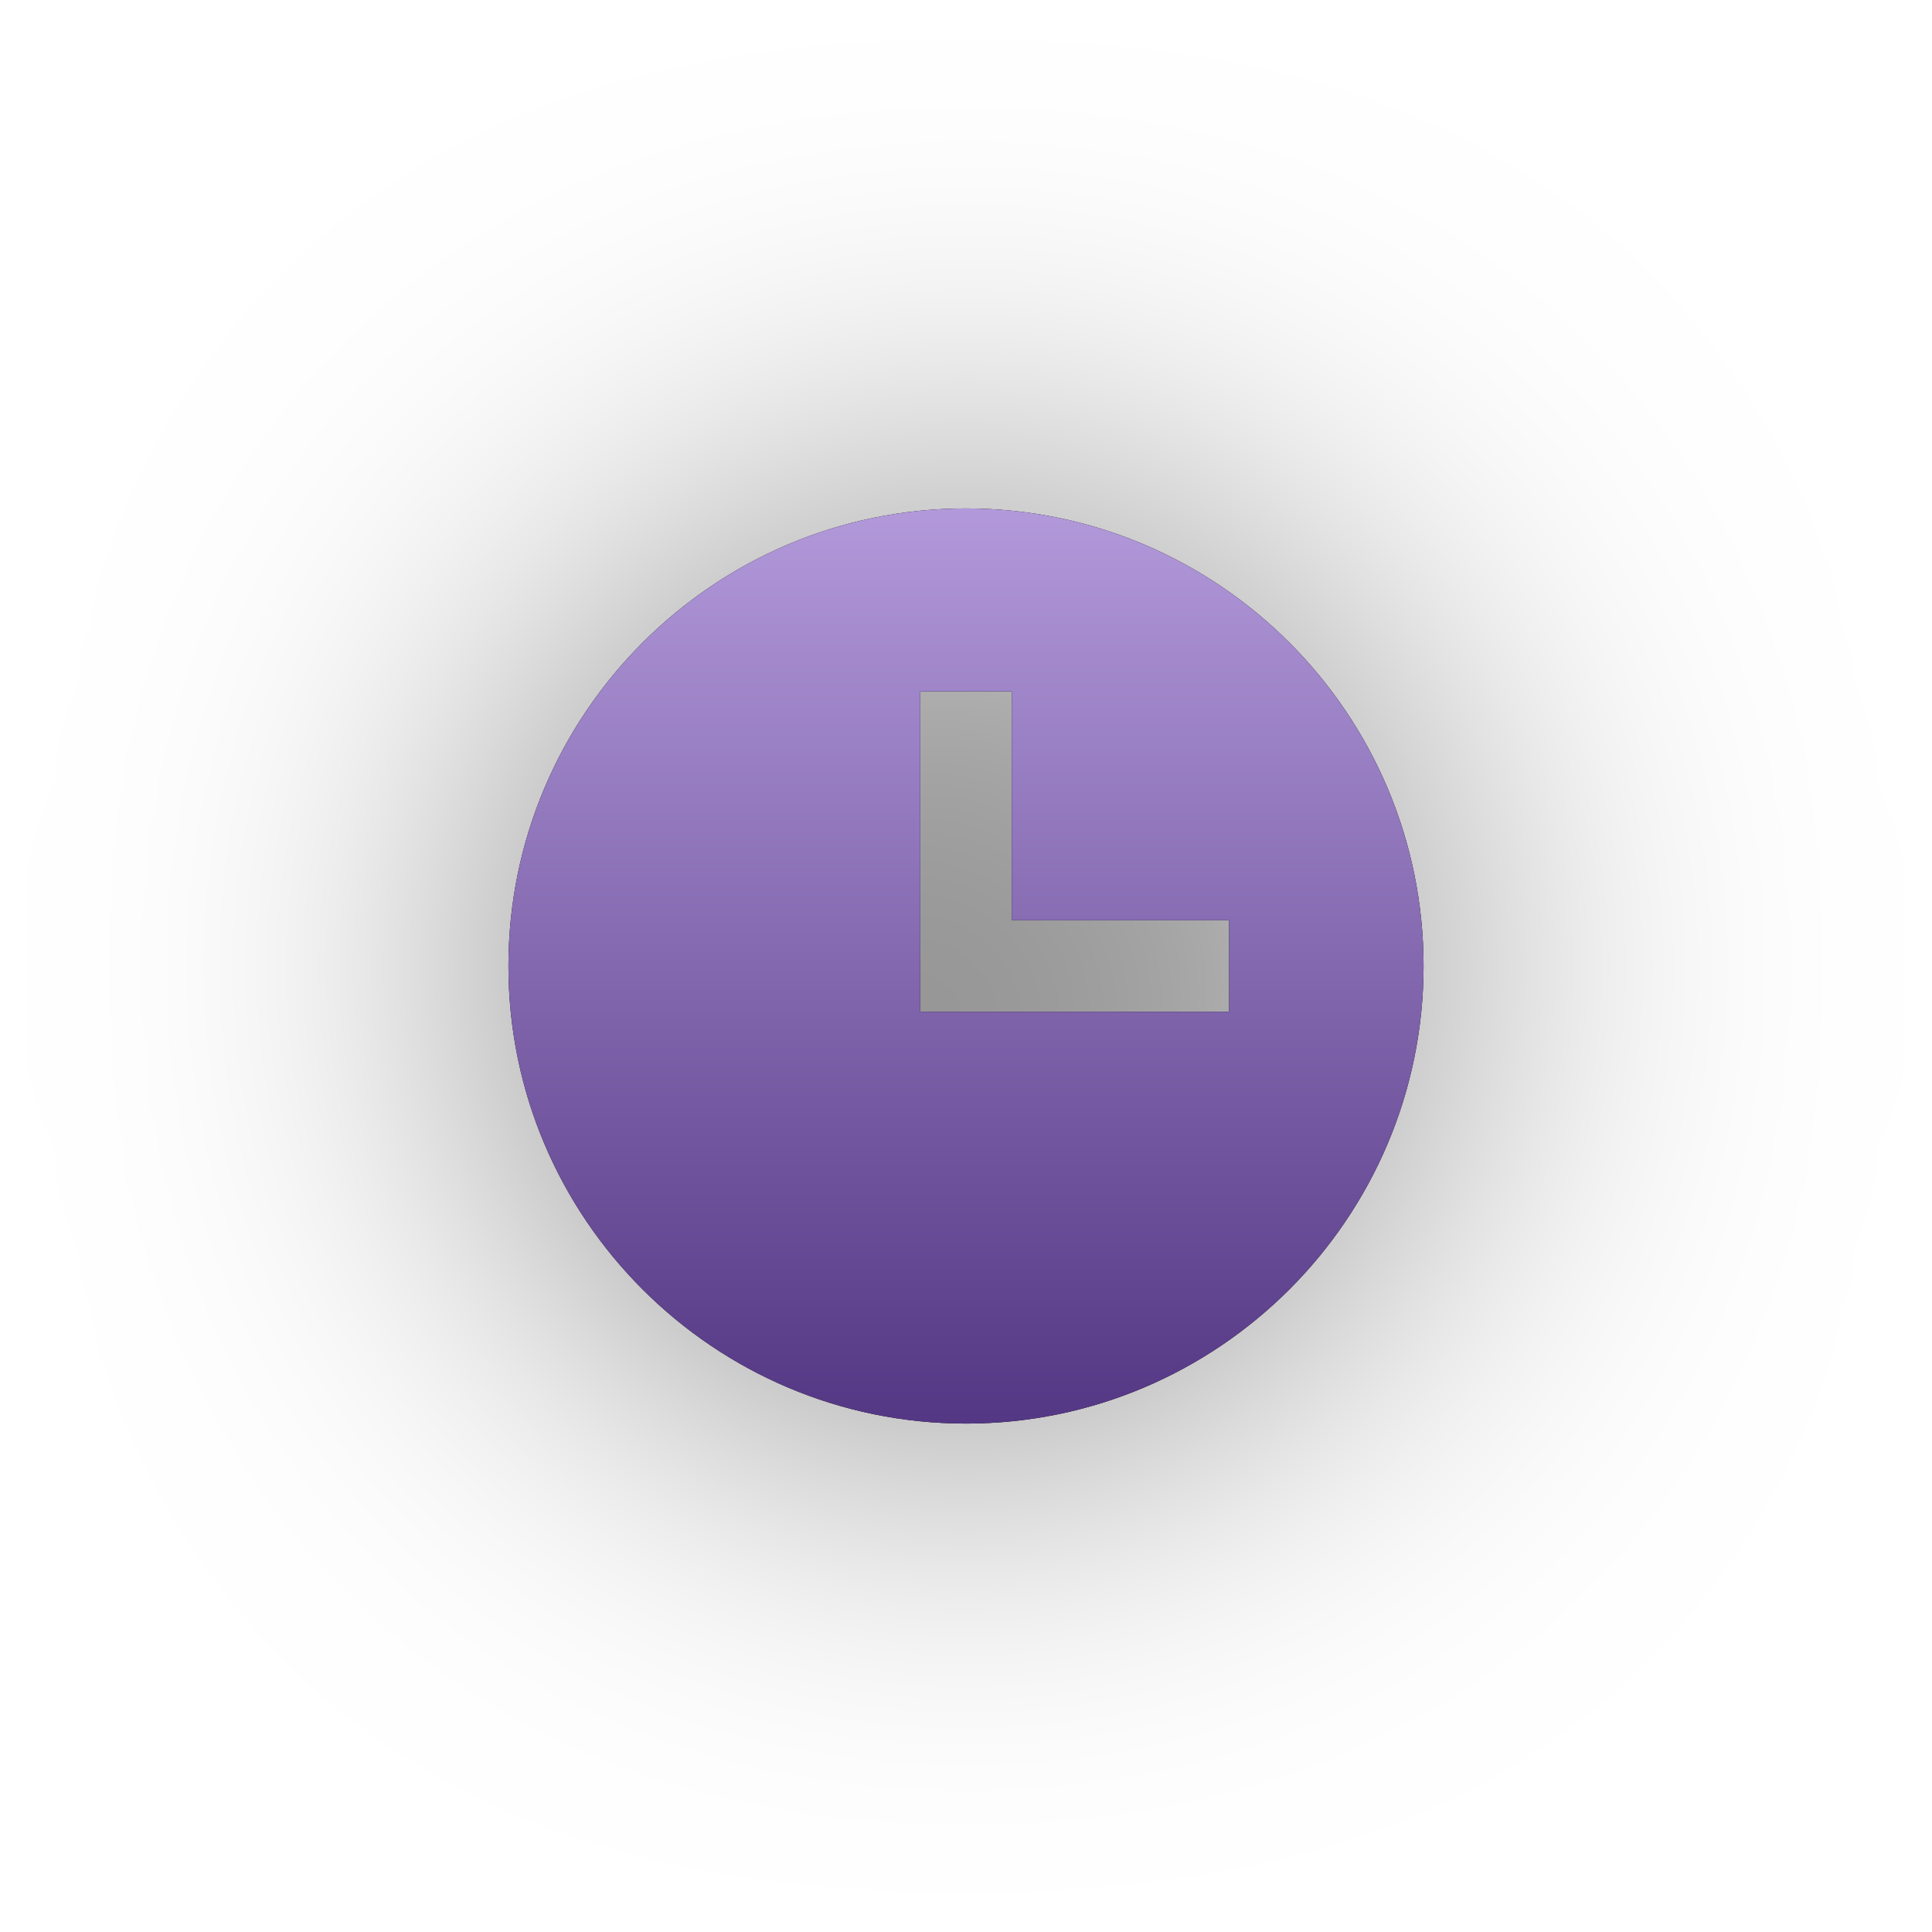
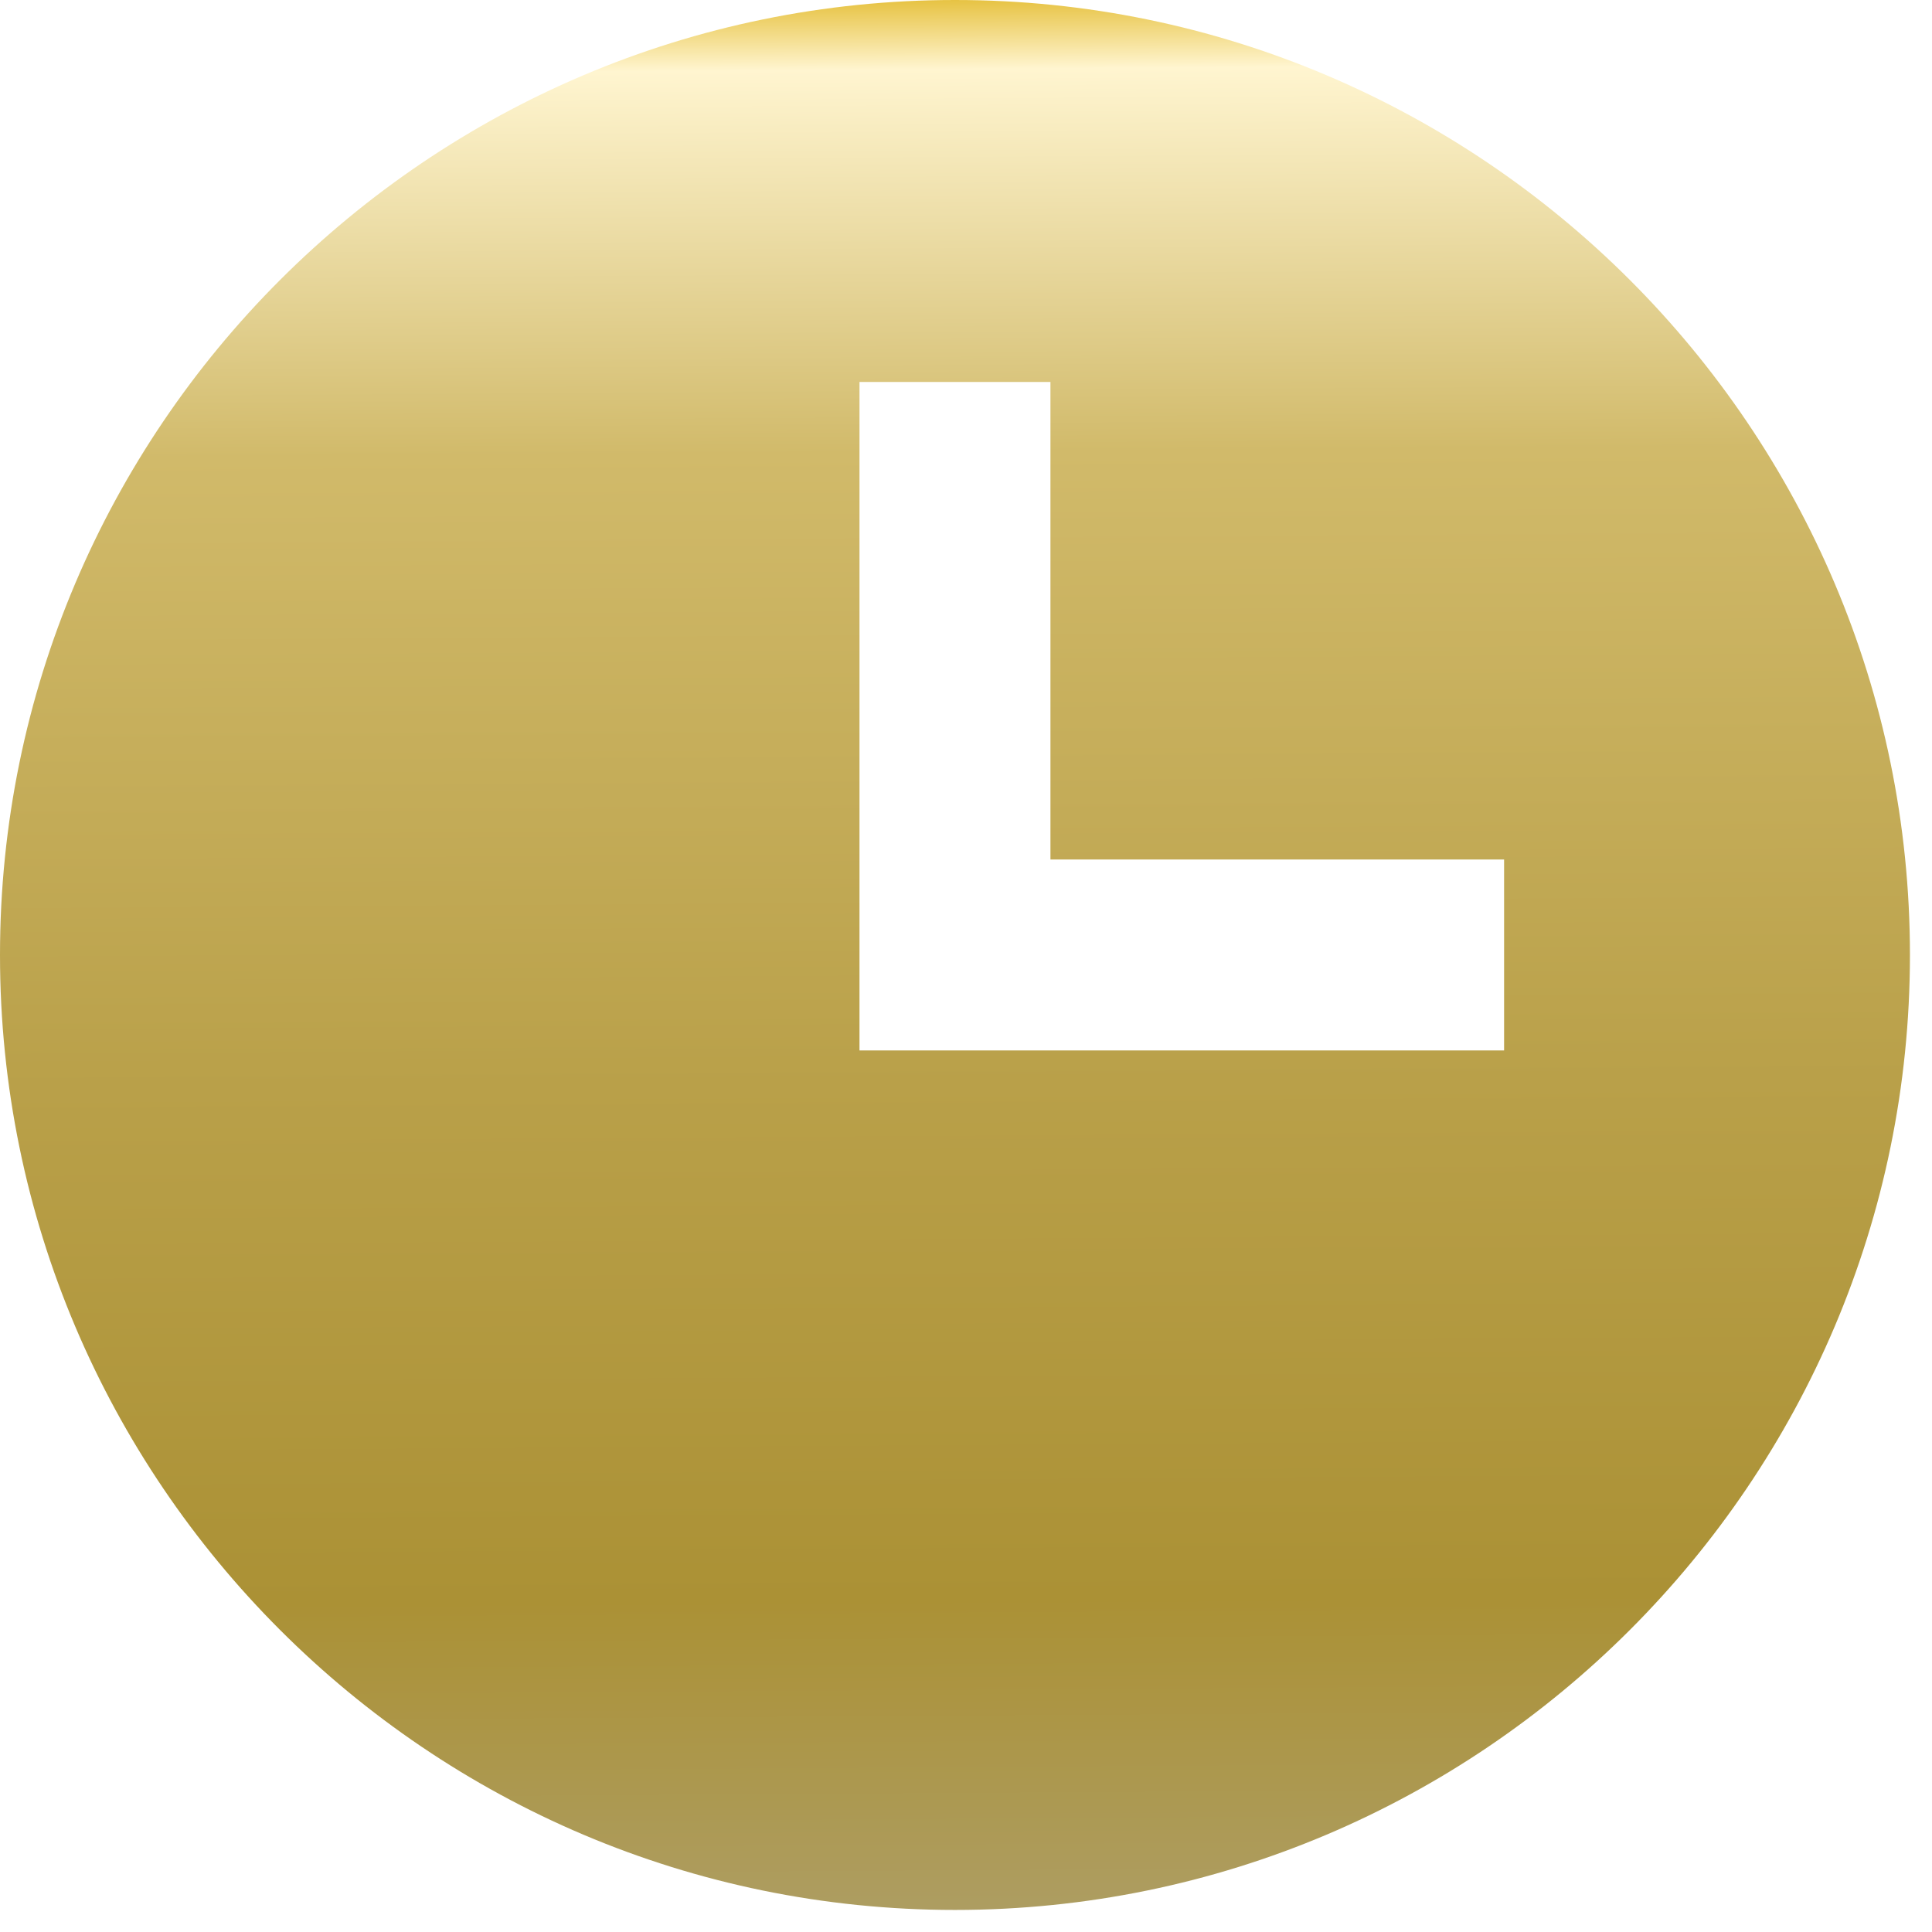
- <svg xmlns="http://www.w3.org/2000/svg" width="76" height="76" viewBox="0 0 76 76" fill="none">
-   <g filter="url(#filter0_d)">
-     <path d="M38 20C28.075 20 20 28.075 20 38C20 47.925 28.075 56 38 56C47.925 56 56 47.925 56 38C56 28.075 47.925 20 38 20ZM48.35 39.8H36.2V27.2H39.8V36.2H48.35V39.8Z" fill="black" />
-     <path d="M38 20C28.075 20 20 28.075 20 38C20 47.925 28.075 56 38 56C47.925 56 56 47.925 56 38C56 28.075 47.925 20 38 20ZM48.35 39.8H36.2V27.2H39.8V36.2H48.35V39.8Z" fill="url(#paint0_linear)" />
-   </g>
+ <svg xmlns="http://www.w3.org/2000/svg" width="31" height="31" viewBox="0 0 31 31" fill="none">
+   <path d="M15.323 0C6.874 0 0 6.874 0 15.323C0 23.772 6.874 30.646 15.323 30.646C23.772 30.646 30.646 23.772 30.646 15.323C30.646 6.874 23.772 0 15.323 0ZM24.134 16.855H13.791V6.129H16.855V13.791H24.134V16.855Z" fill="url(#paint0_linear)" />
  <defs>
-     <filter id="filter0_d" x="0" y="0" width="76" height="76" filterUnits="userSpaceOnUse" color-interpolation-filters="sRGB">
-       <feFlood flood-opacity="0" result="BackgroundImageFix" />
-       <feColorMatrix in="SourceAlpha" type="matrix" values="0 0 0 0 0 0 0 0 0 0 0 0 0 0 0 0 0 0 127 0" />
-       <feOffset />
-       <feGaussianBlur stdDeviation="10" />
-       <feColorMatrix type="matrix" values="0 0 0 0 0 0 0 0 0 0 0 0 0 0 0 0 0 0 0.5 0" />
-       <feBlend mode="normal" in2="BackgroundImageFix" result="effect1_dropShadow" />
-       <feBlend mode="normal" in="SourceGraphic" in2="effect1_dropShadow" result="shape" />
-     </filter>
-     <linearGradient id="paint0_linear" x1="38" y1="20" x2="38" y2="56" gradientUnits="userSpaceOnUse">
-       <stop stop-color="#B299DA" />
-       <stop offset="1" stop-color="#543784" />
+     <linearGradient id="paint0_linear" x1="15.987" y1="-4.289" x2="16.259" y2="38.14" gradientUnits="userSpaceOnUse">
+       <stop offset="0.09" stop-color="#DDAE09" />
+       <stop offset="0.127" stop-color="#FFF5D0" />
+       <stop offset="0.272" stop-color="#D1BA6A" />
+       <stop offset="0.511" stop-color="#B9A049" />
+       <stop offset="0.706" stop-color="#AB9135" />
+       <stop offset="0.823" stop-color="#AD9D61" />
    </linearGradient>
  </defs>
</svg>
